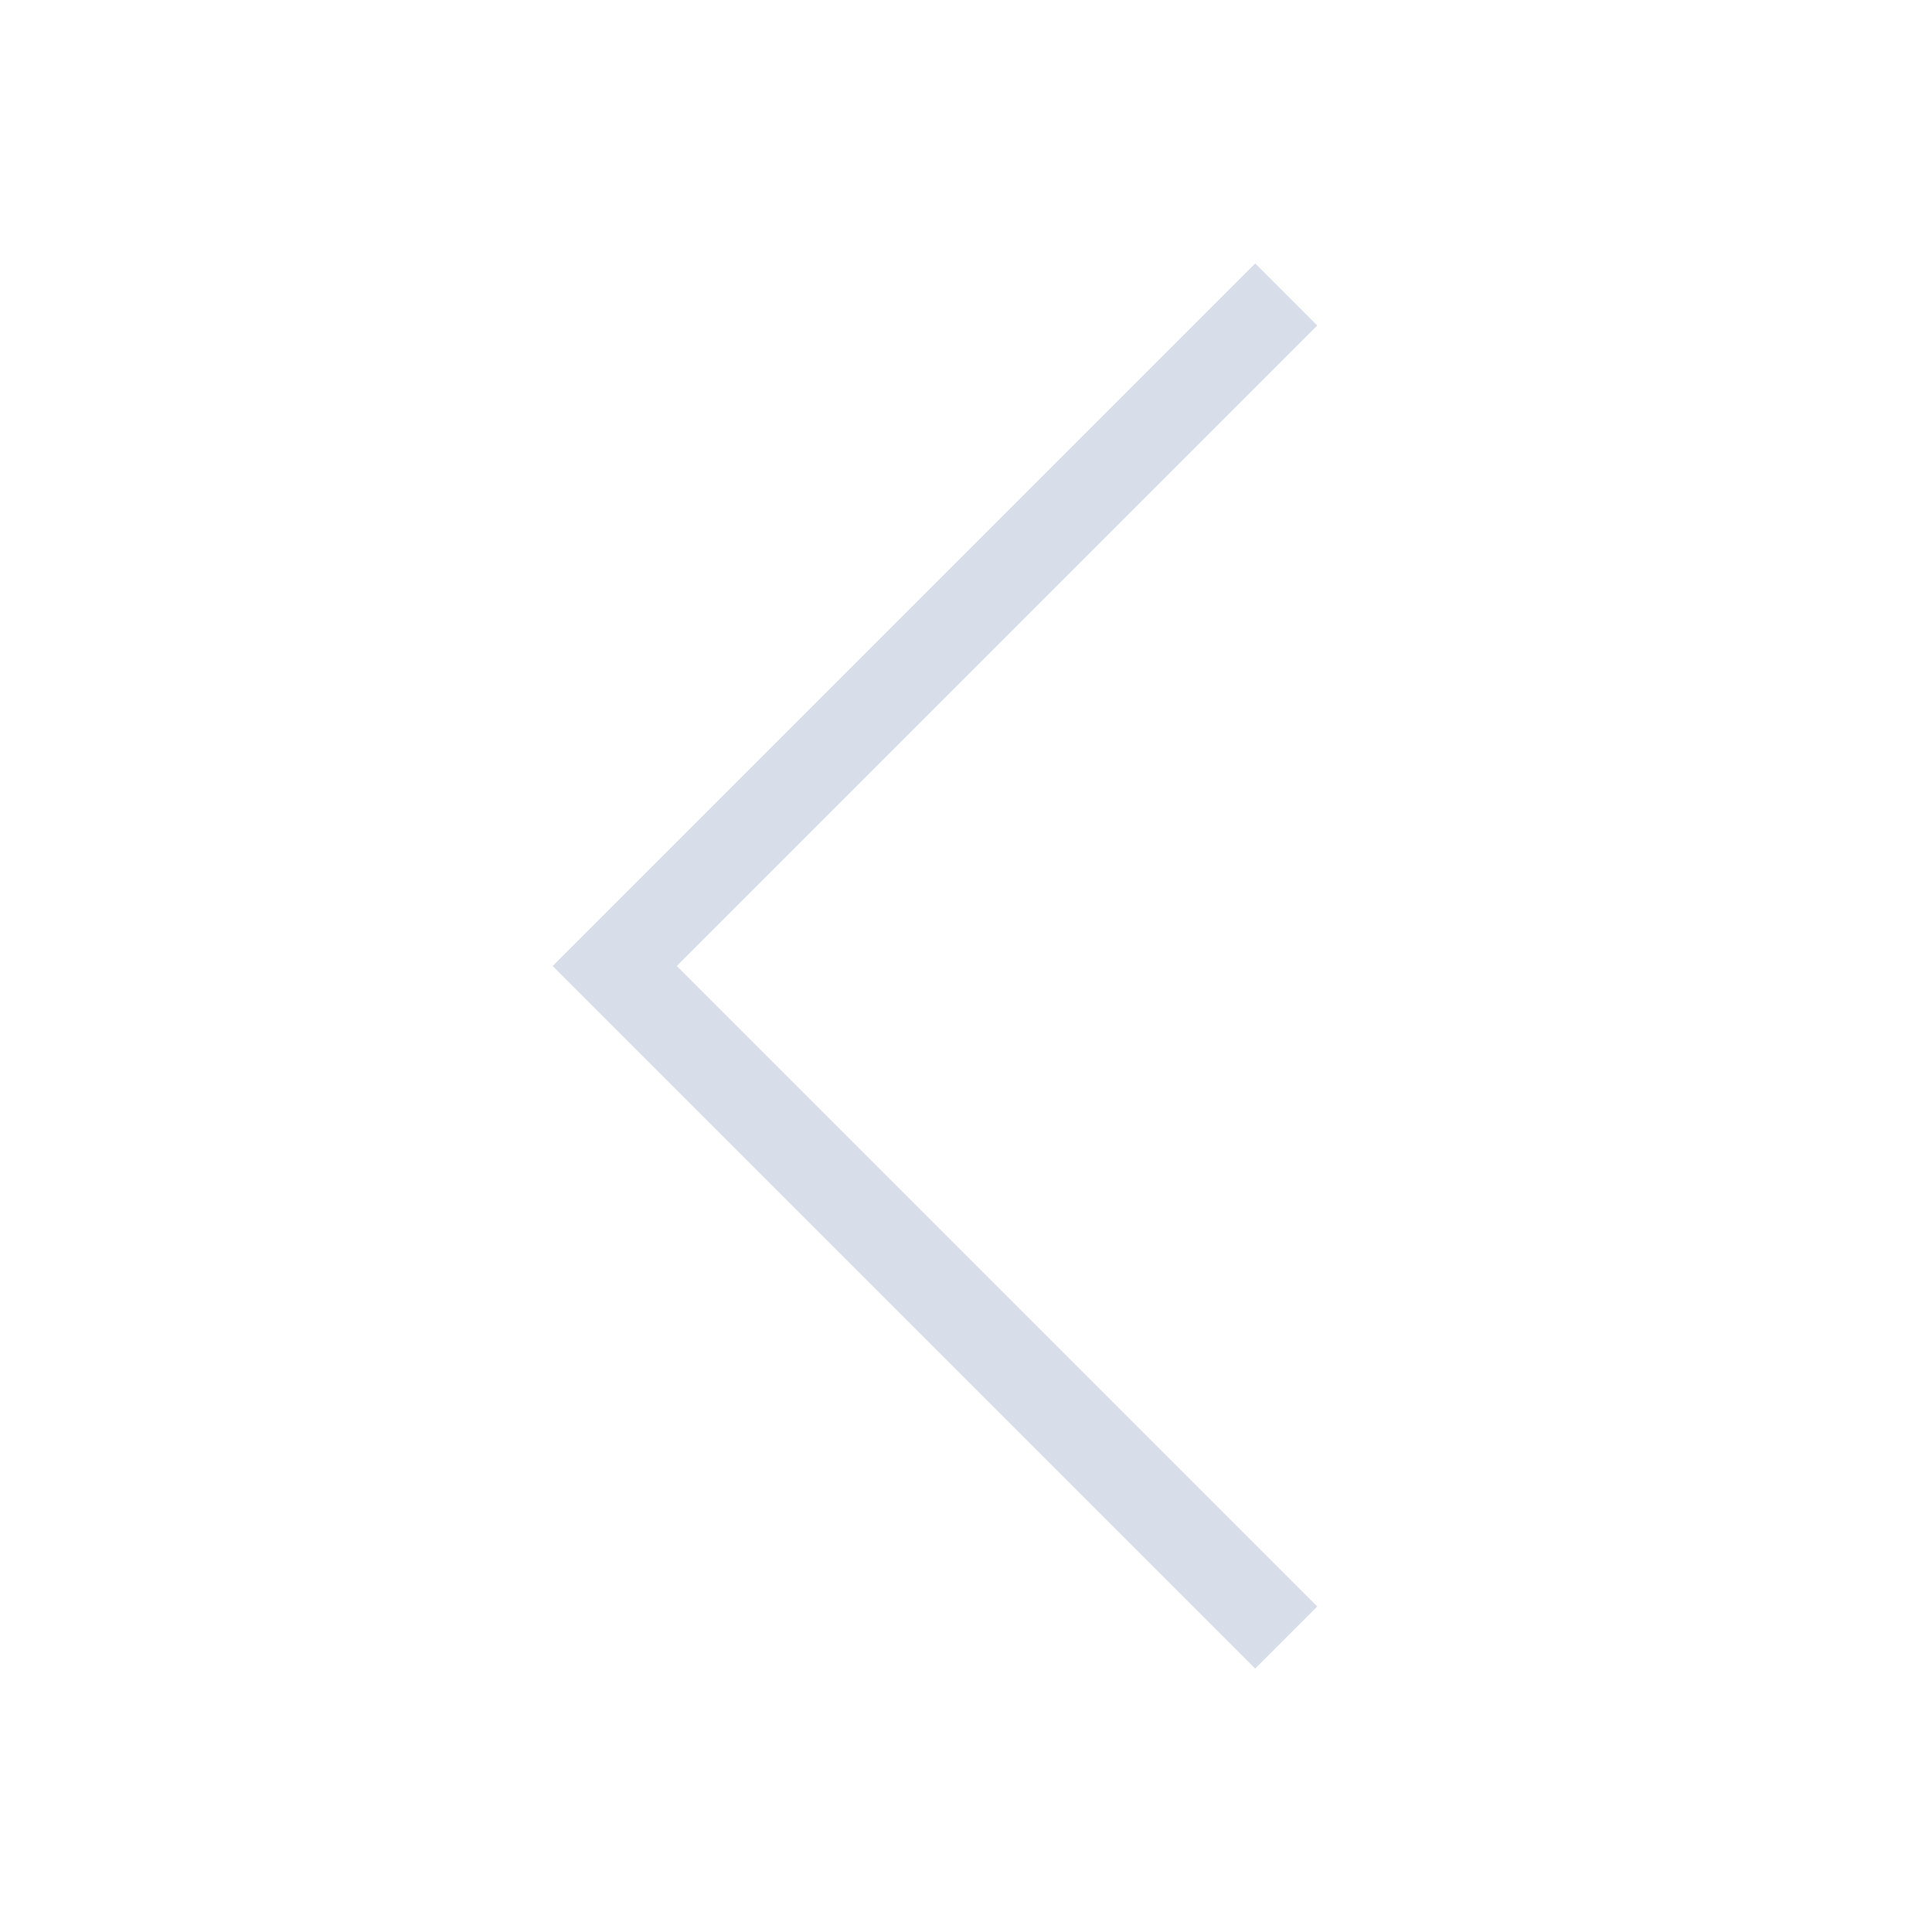
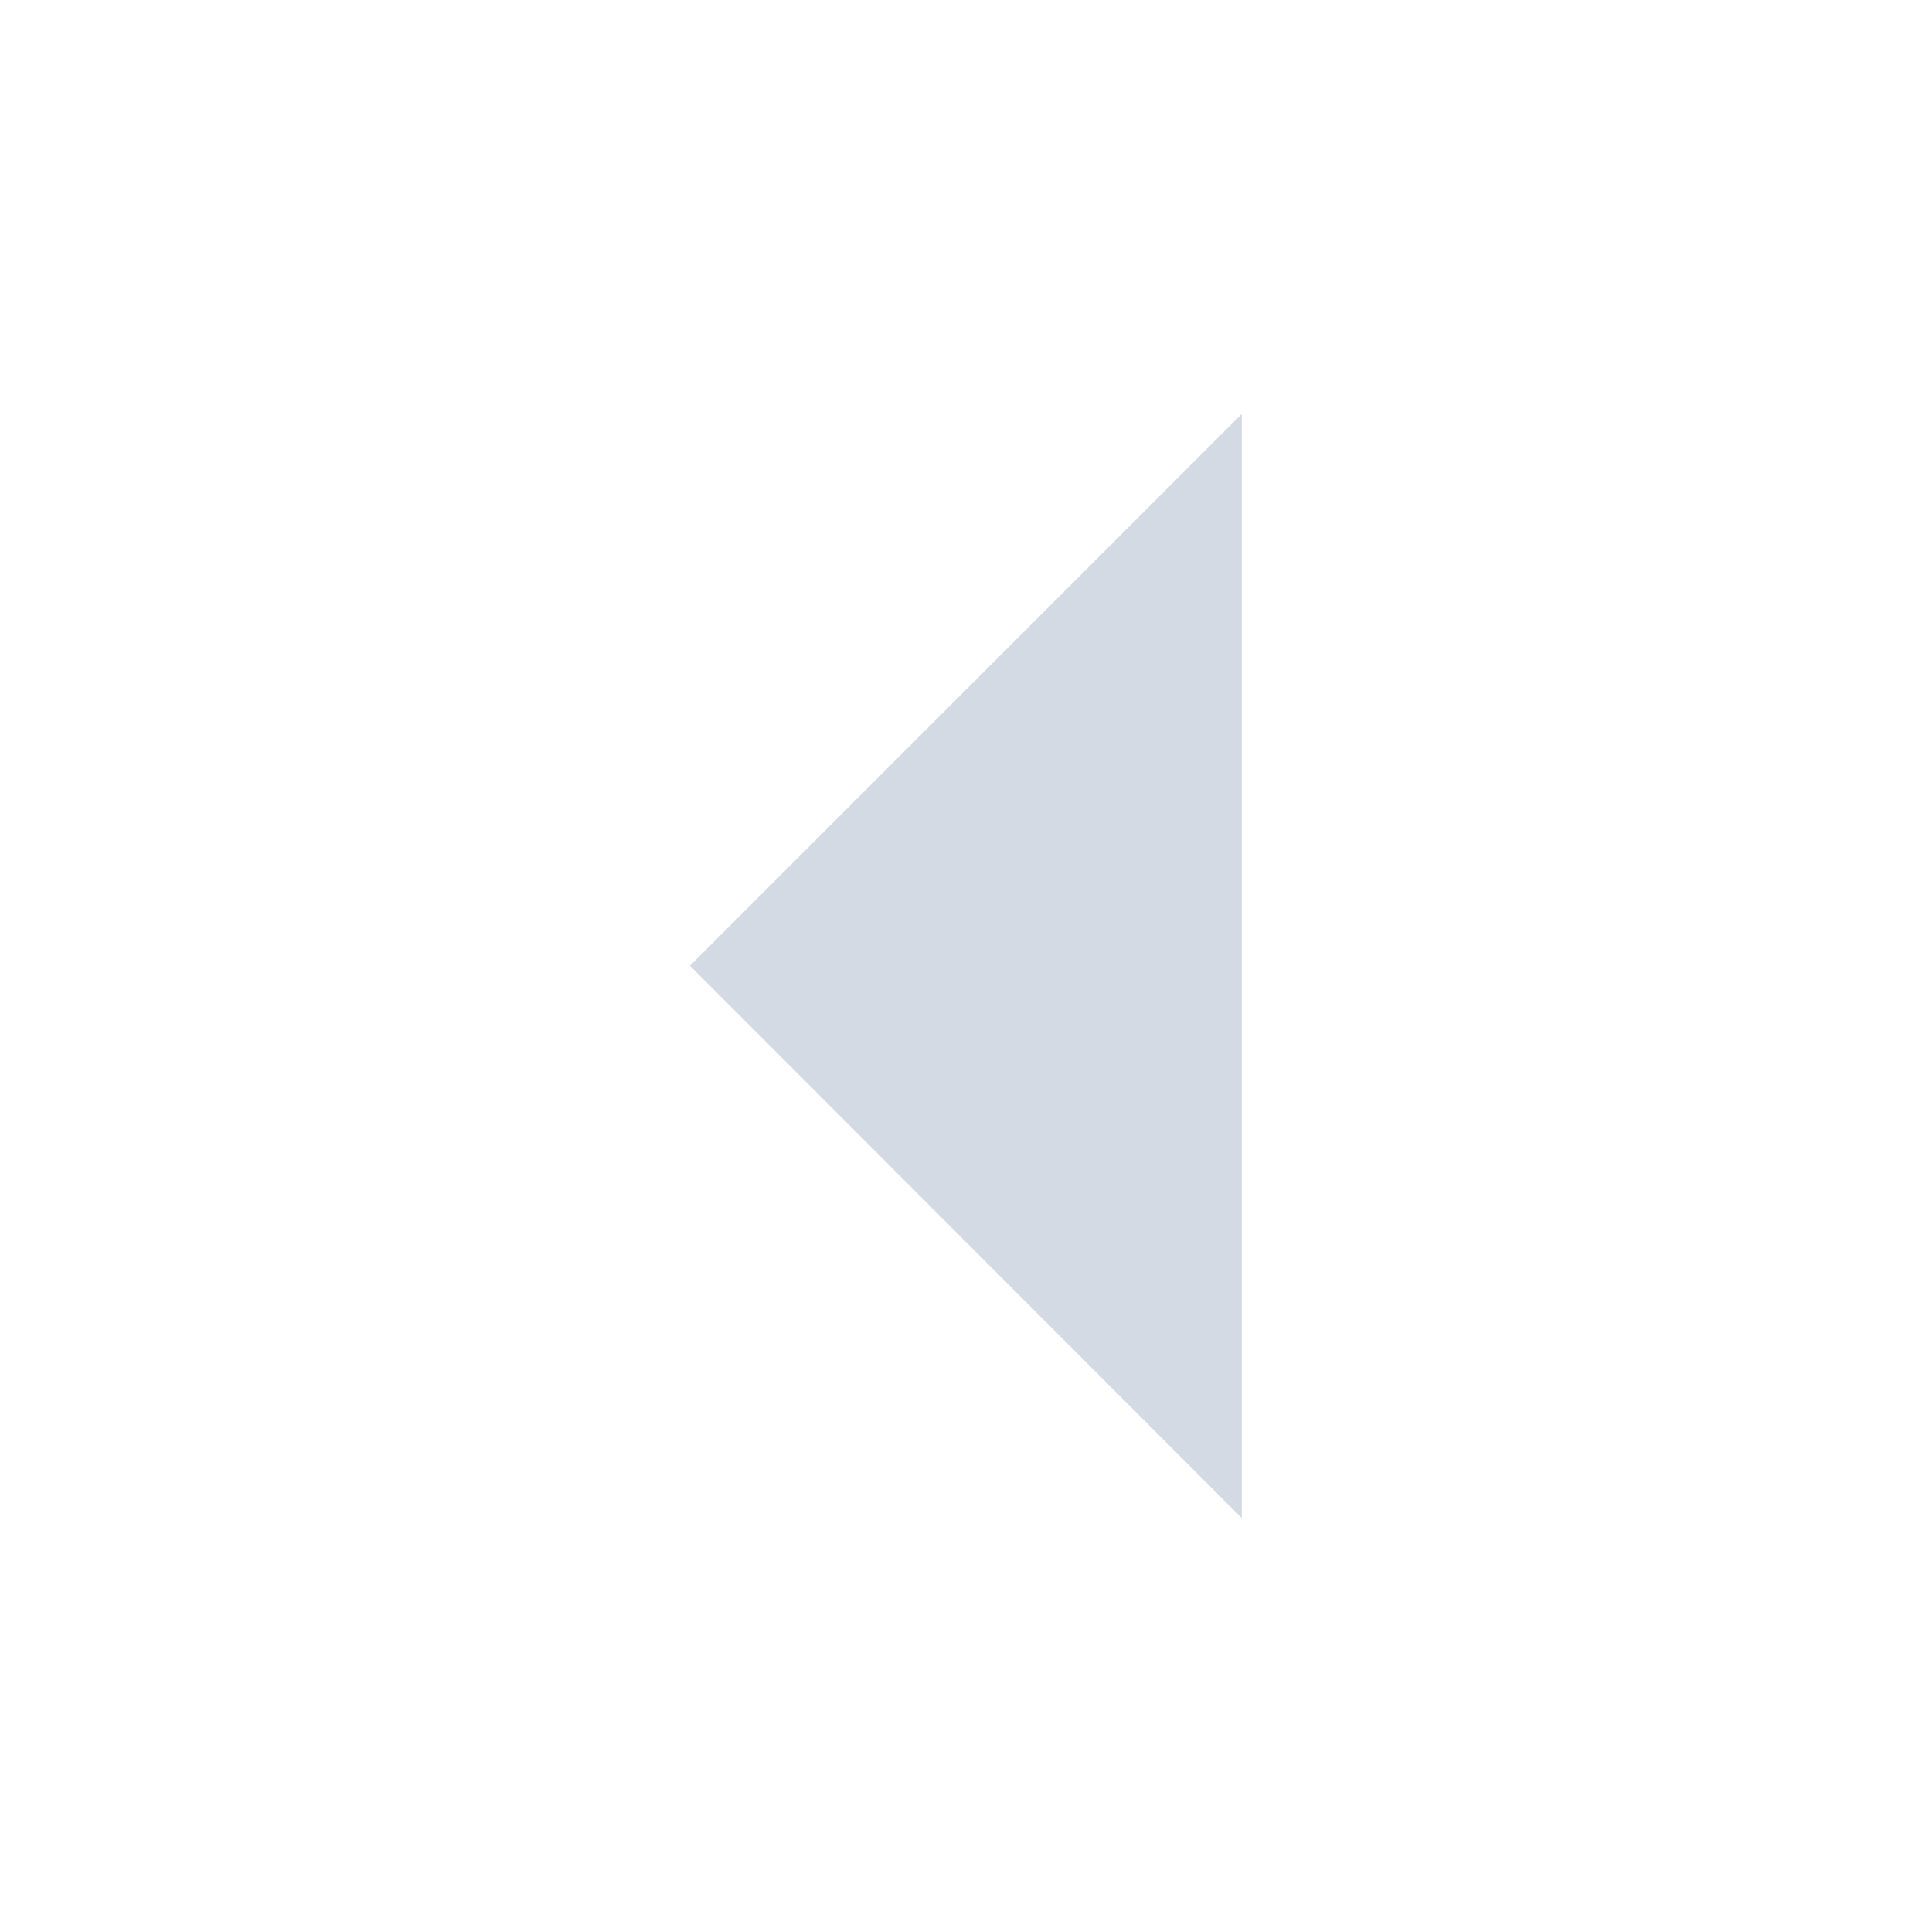
- <svg xmlns="http://www.w3.org/2000/svg" viewBox="0 0 22 22">
-   <defs>
-     <style type="text/css">.ColorScheme-Text {
-         color:#d8dee9;
-       }</style>
-   </defs>
-   <path class="ColorScheme-Text" d="m14.293 3-8 8 8 8 0.707-0.707-7.293-7.293 7.293-7.293-0.707-0.707" fill="currentColor" />
+ <svg xmlns="http://www.w3.org/2000/svg" viewBox="0 0 14 14" version="1.1" id="svg1" width="14" height="14">
+   <defs id="defs1" />
+   <style type="text/css" id="current-color-scheme">.ColorScheme-Text { color: #fcfcfc; } </style>
+   <g transform="matrix(0,3.779526,3.779526,0,-963.5192,-58.99996)" id="left-arrow" style="stroke-width:0.265">
+     <rect transform="matrix(0,1,1,0,0,0)" y="15.61" x="254.931" height="3.704" width="3.704" id="rect4174" style="opacity:1;fill:none;fill-opacity:1;stroke:none;stroke-width:0.01;stroke-linecap:square;stroke-linejoin:miter;stroke-miterlimit:4;stroke-dasharray:none;stroke-dashoffset:0;stroke-opacity:1" />
+     <path id="path4176" d="m 17.462,256.254 -1.058,1.058 h 2.117 z" style="fill:#d3dae3;fill-opacity:1;fill-rule:evenodd;stroke:none;stroke-width:0.07px;stroke-linecap:butt;stroke-linejoin:miter;stroke-opacity:1" />
+   </g>
</svg>
